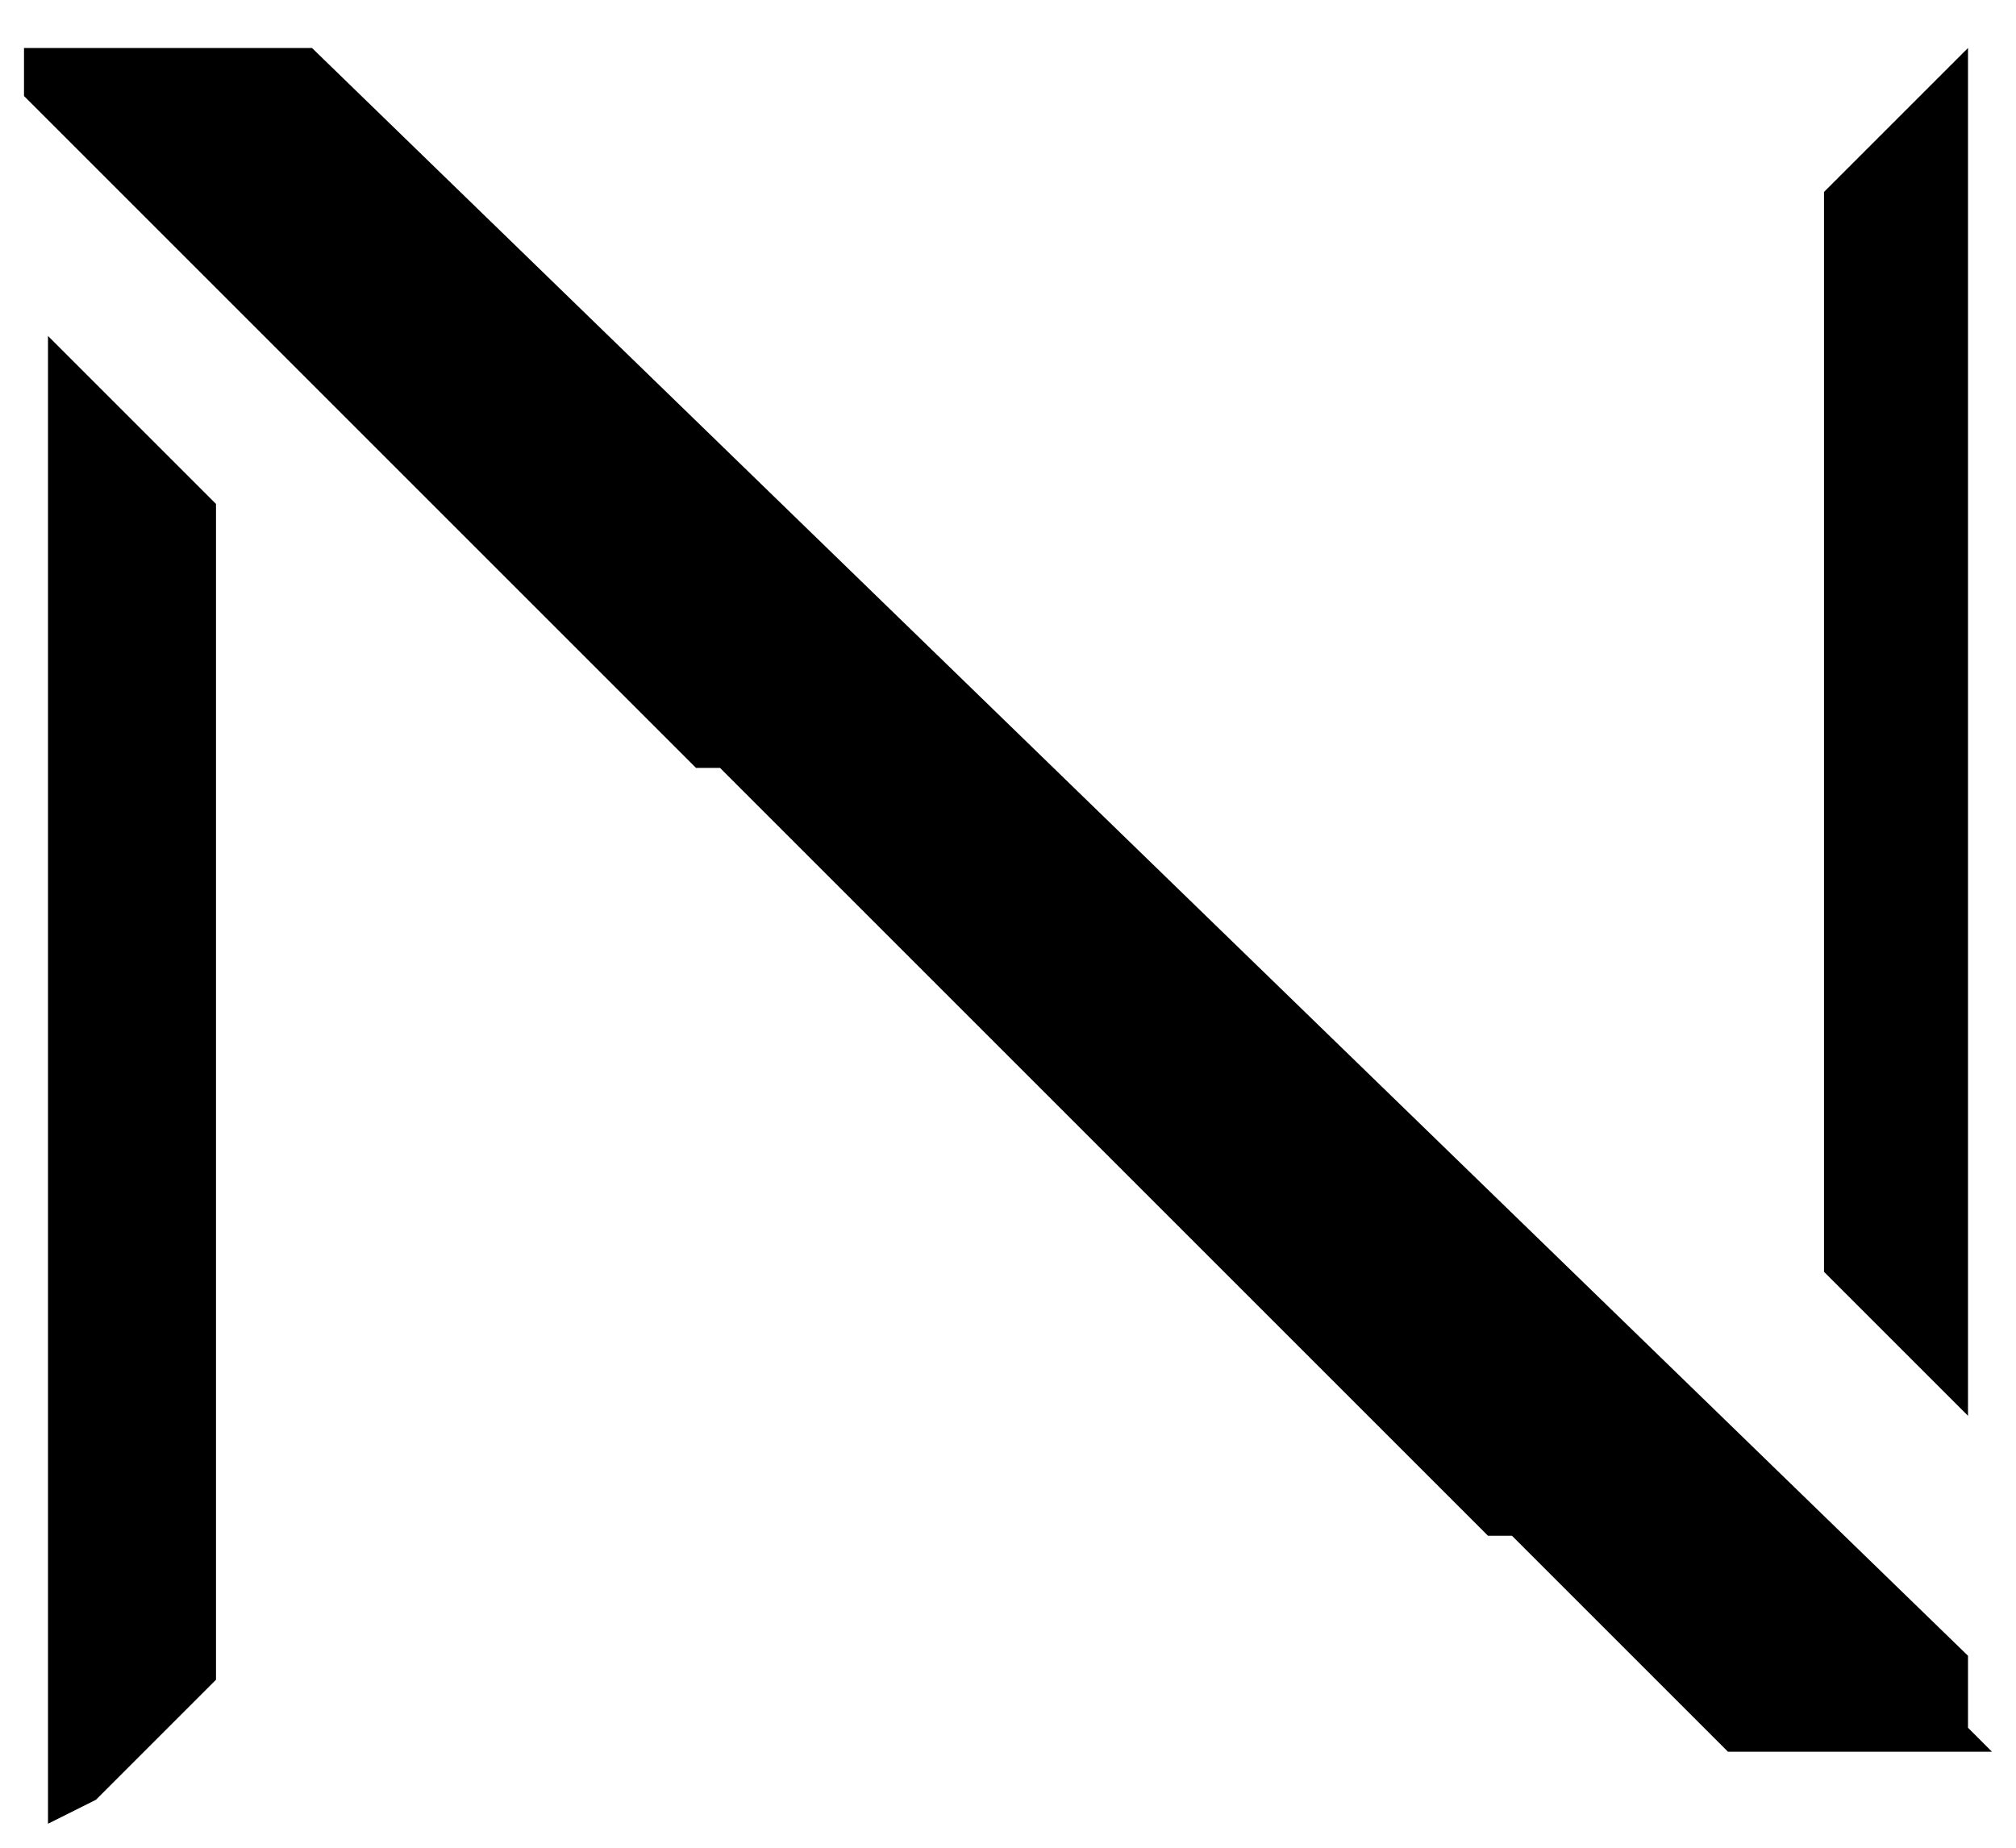
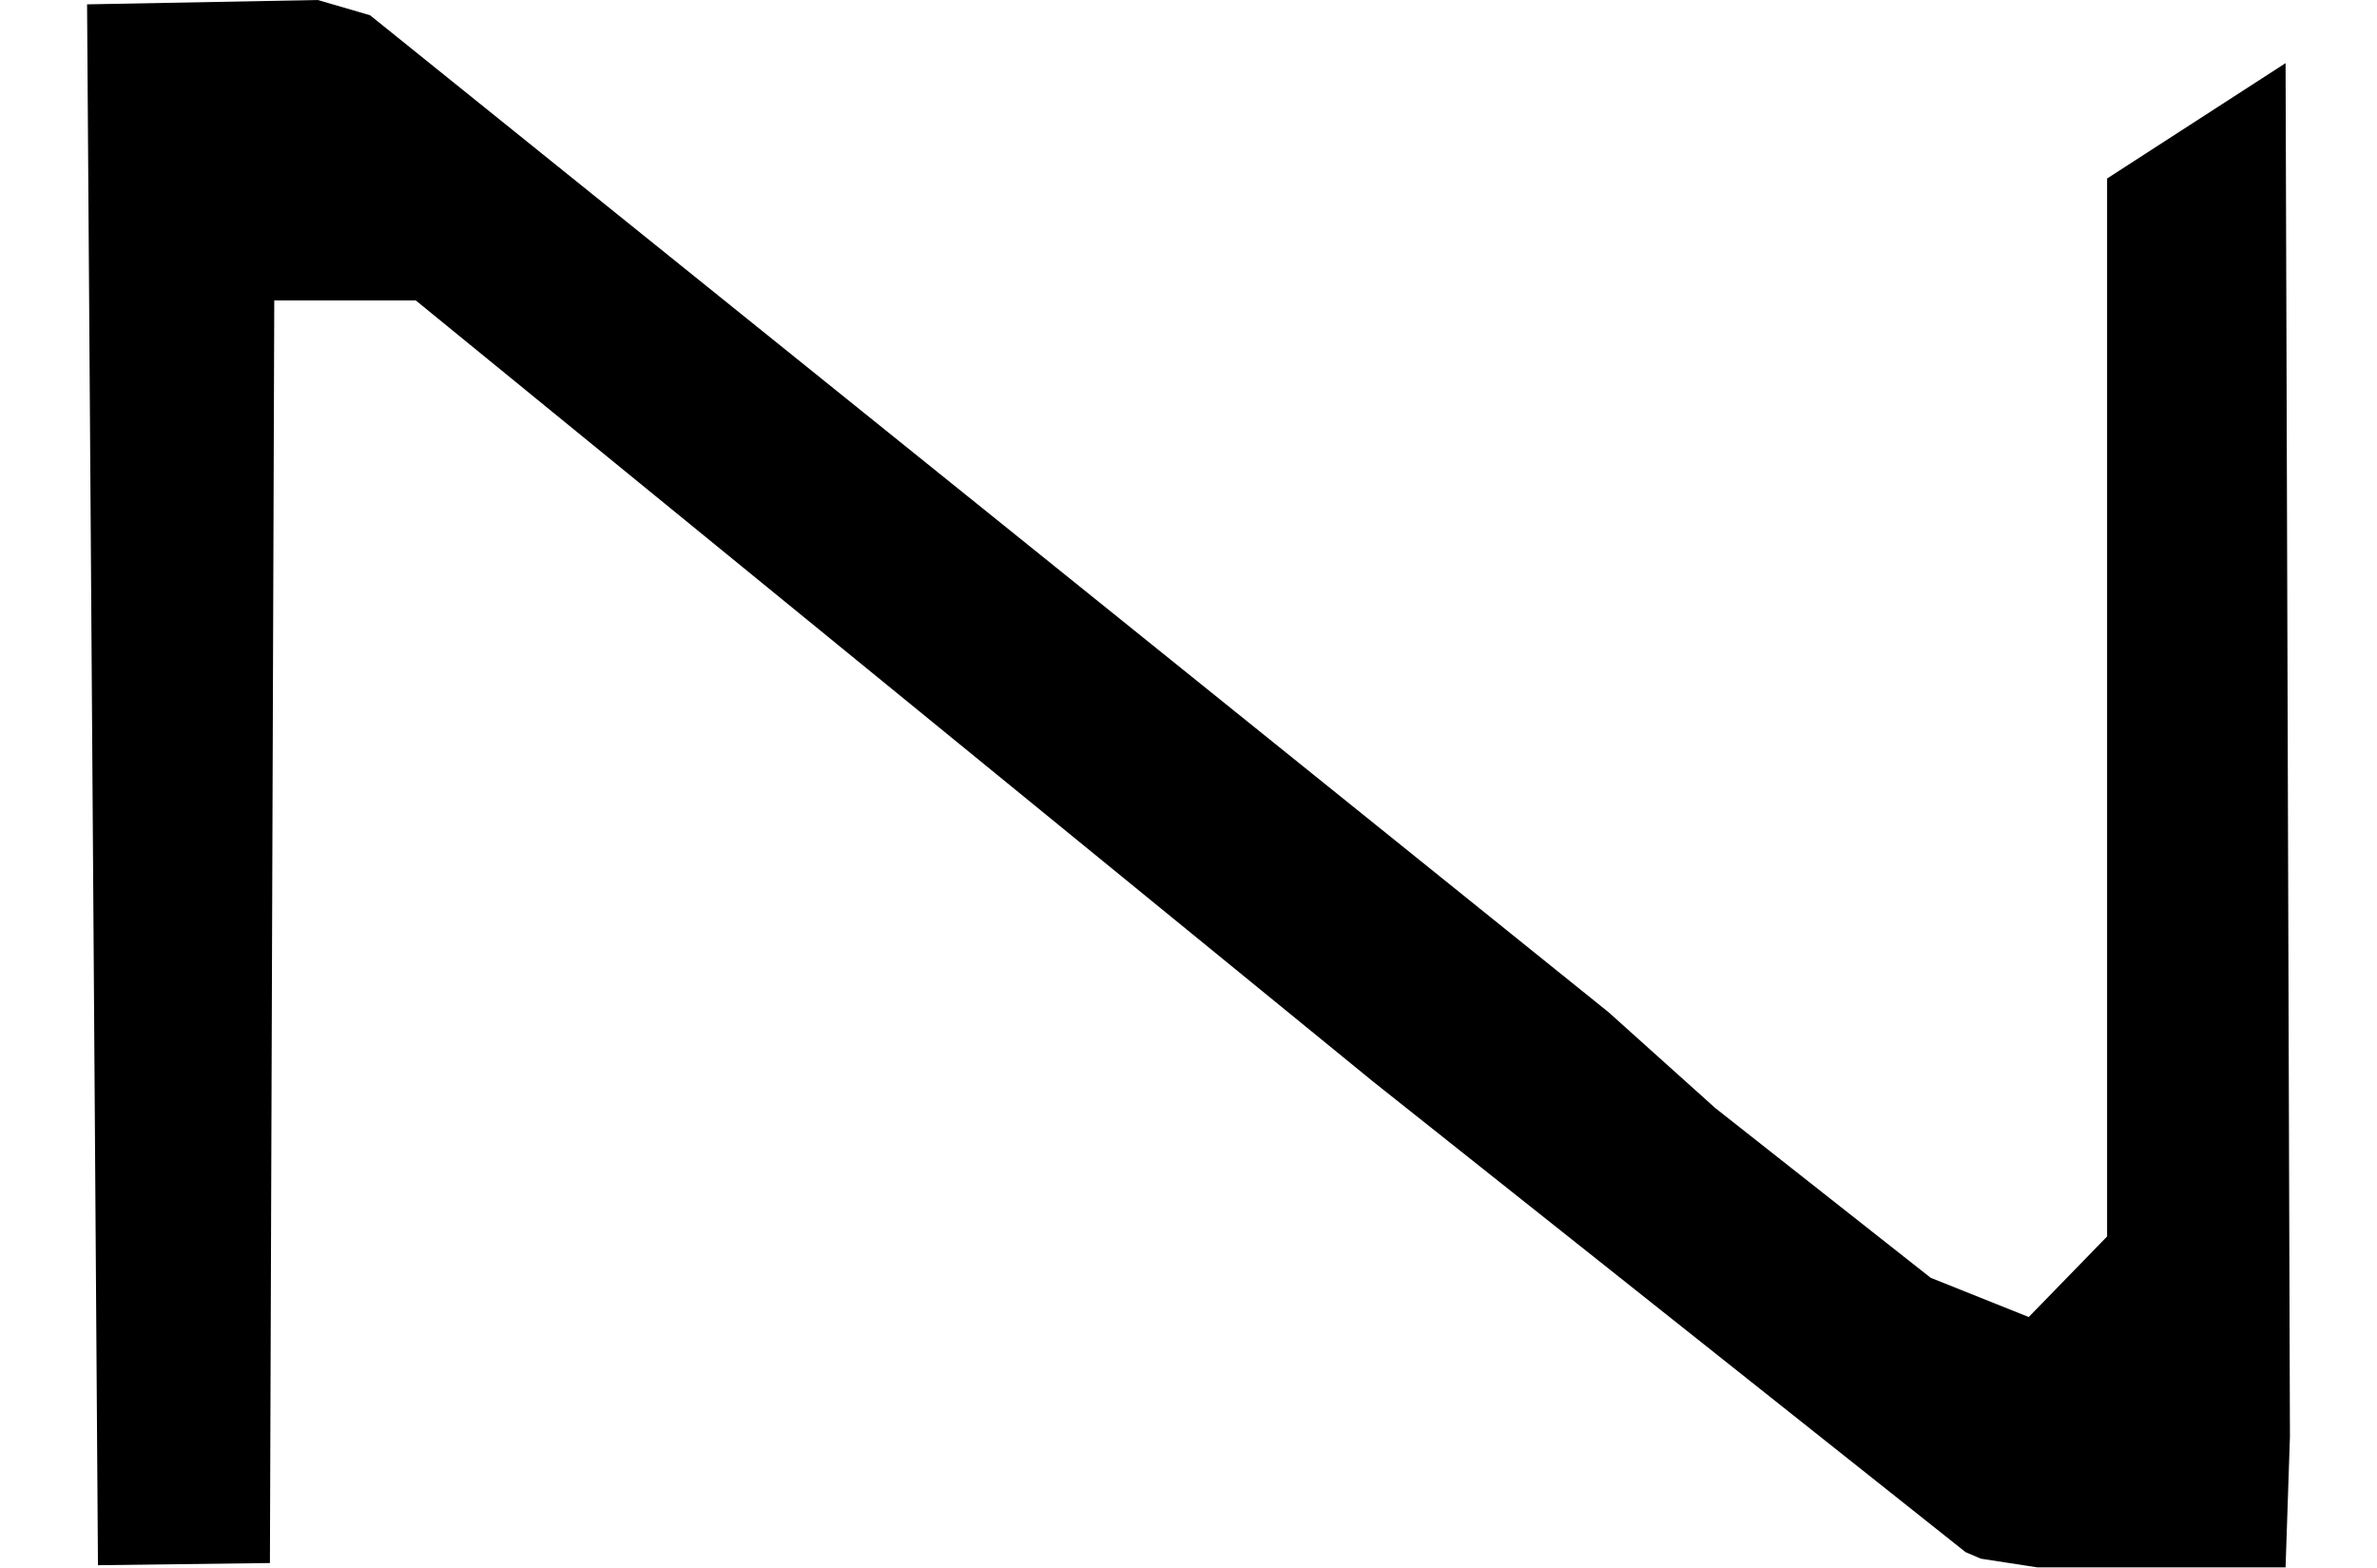
- <svg xmlns="http://www.w3.org/2000/svg" viewBox="0 0 84 77">
-   <path fill="black" fill-rule="evenodd" d="M 2,14 L 2,76 L 4,75 L 9,70 L 9,21 Z M 1,2 L 1,4 L 29,32 L 30,32 L 62,64 L 63,64 L 72,73 L 83,73 L 82,72 L 82,69 L 13,2 Z M 82,1 L 82,2 L 76,8 L 76,53 L 82,59 L 82,60 Z" />
+ <svg xmlns="http://www.w3.org/2000/svg" viewBox="0 0 1092 720">
+   <path fill="black" fill-rule="evenodd" d="M 146,0 L 170,7 L 739,465 L 788,509 L 887,587 L 932,605 L 968,568 L 968,82 L 1050,29 L 1052,660 L 1050,720 L 936,720 L 910,716 L 903,713 L 631,497 L 191,138 L 126,138 L 124,718 L 45,719 L 40,2 Z" />
</svg>
